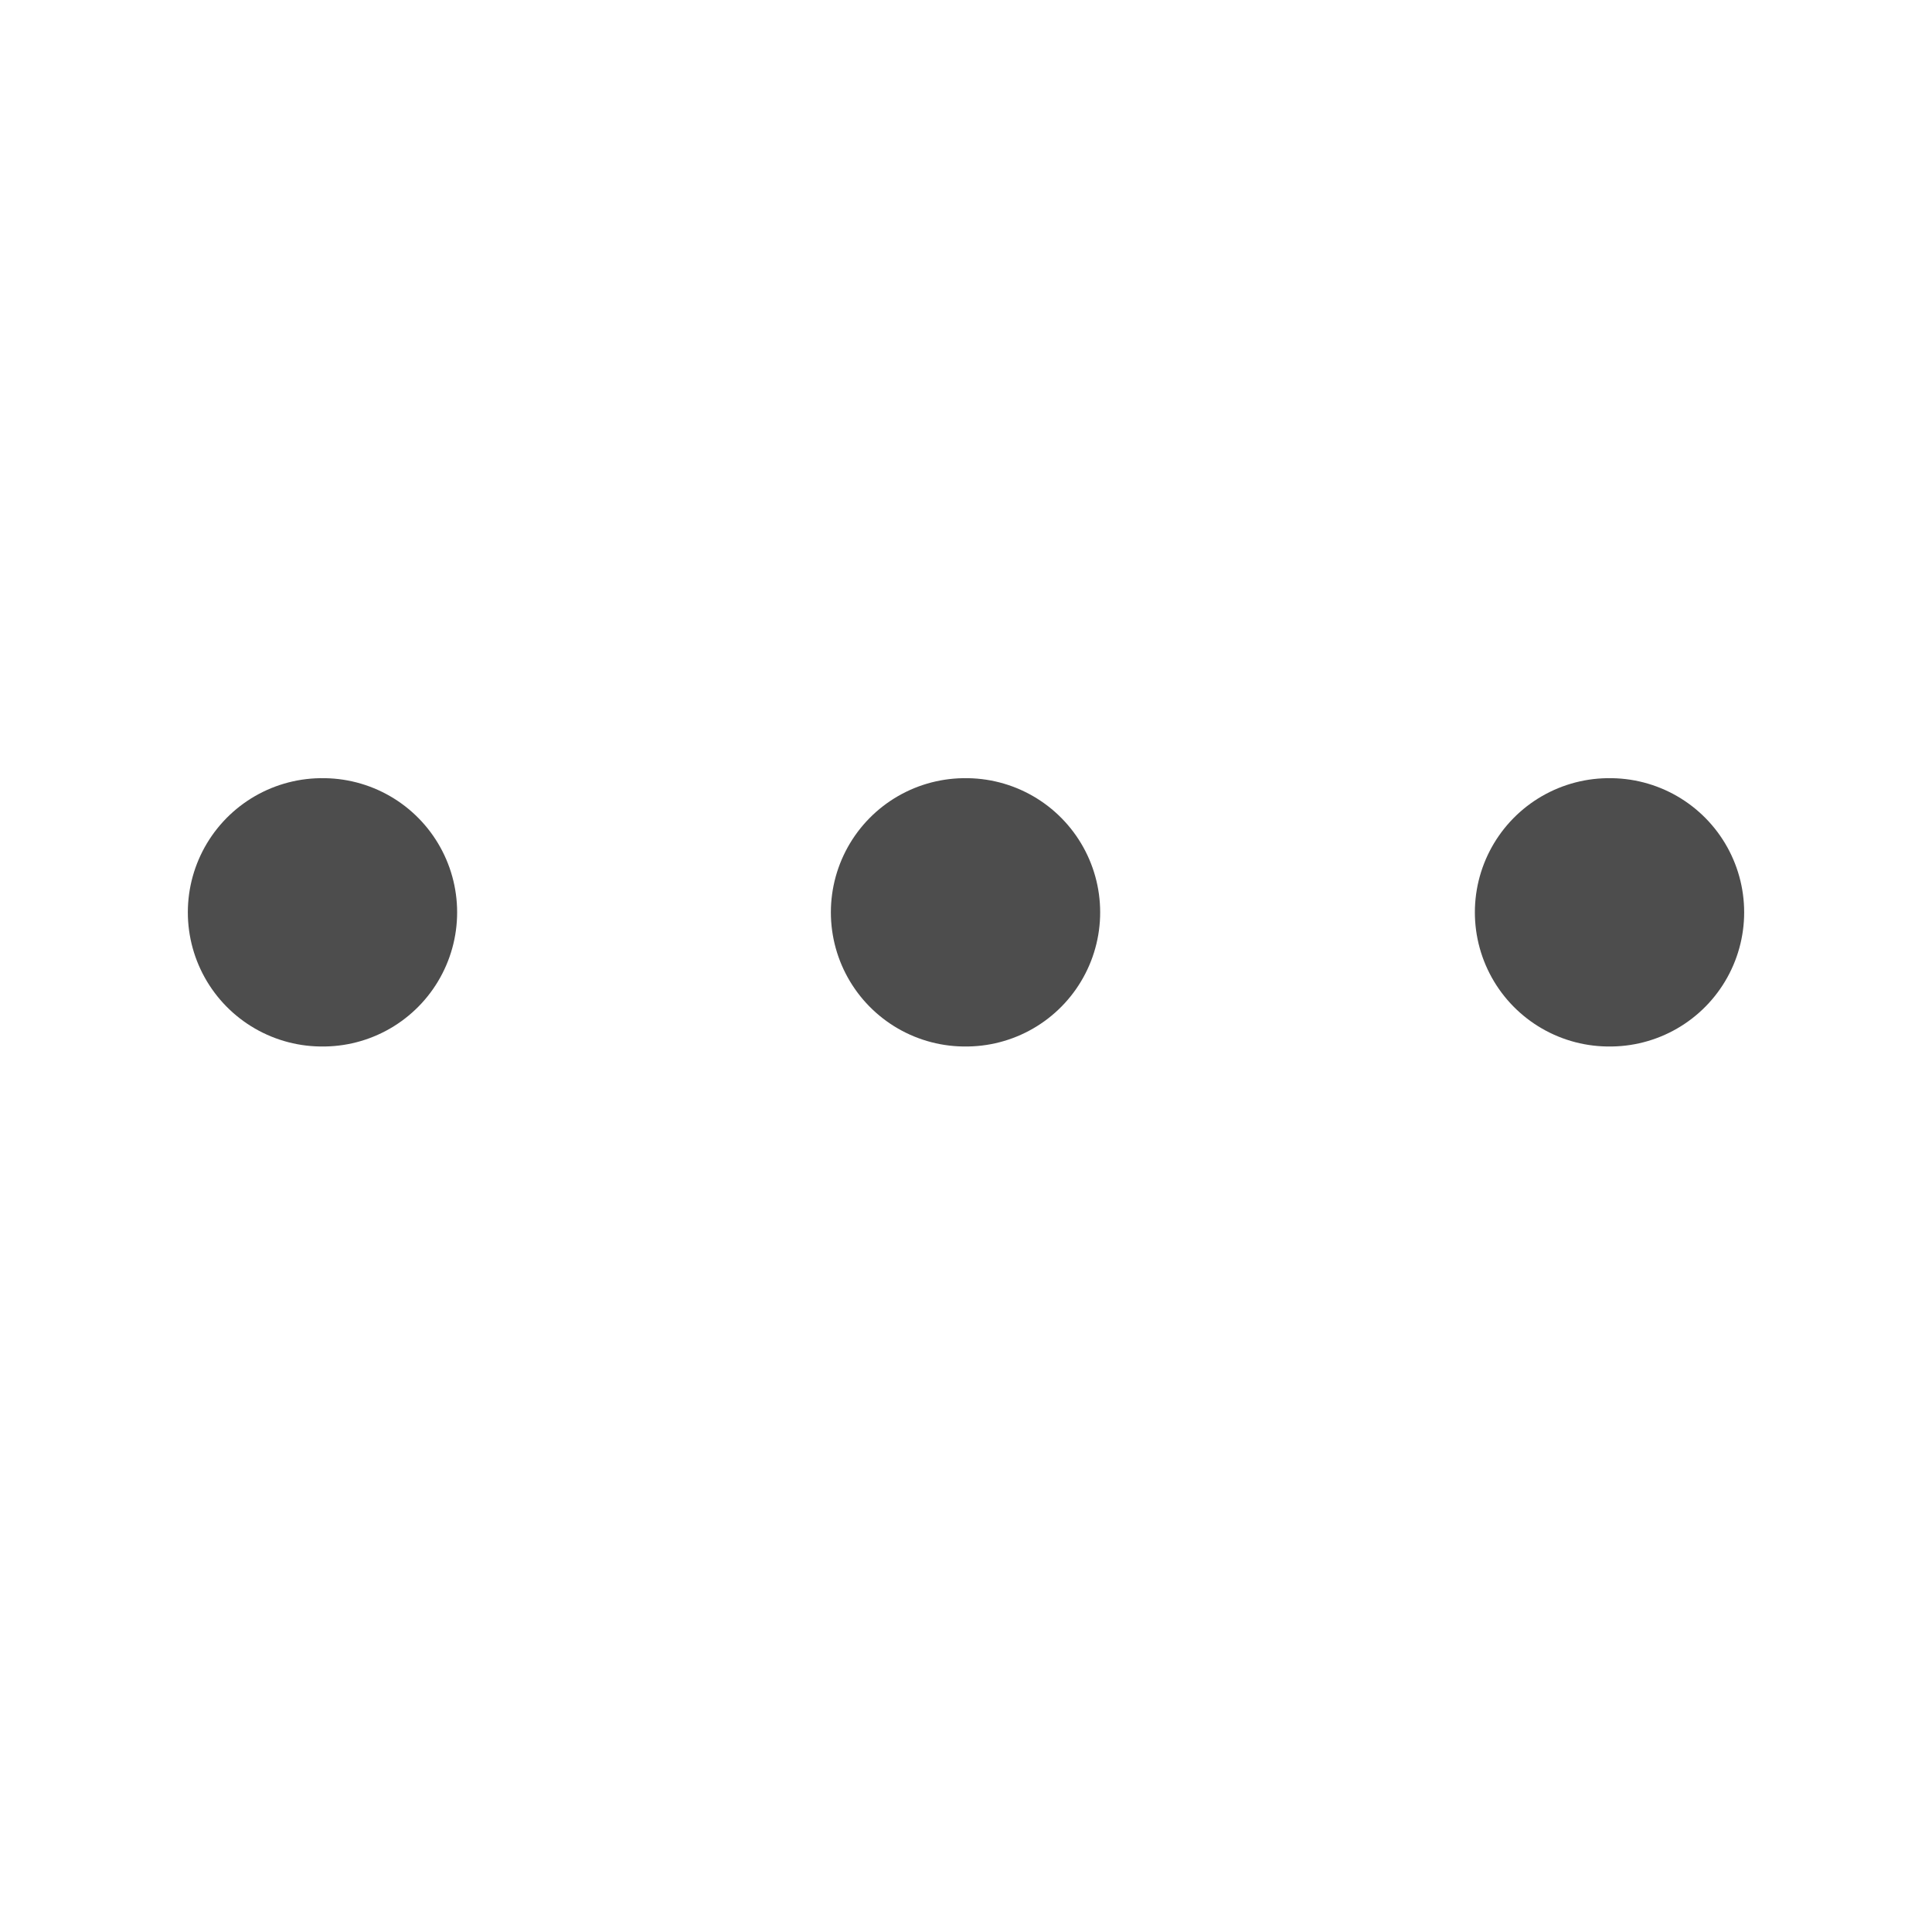
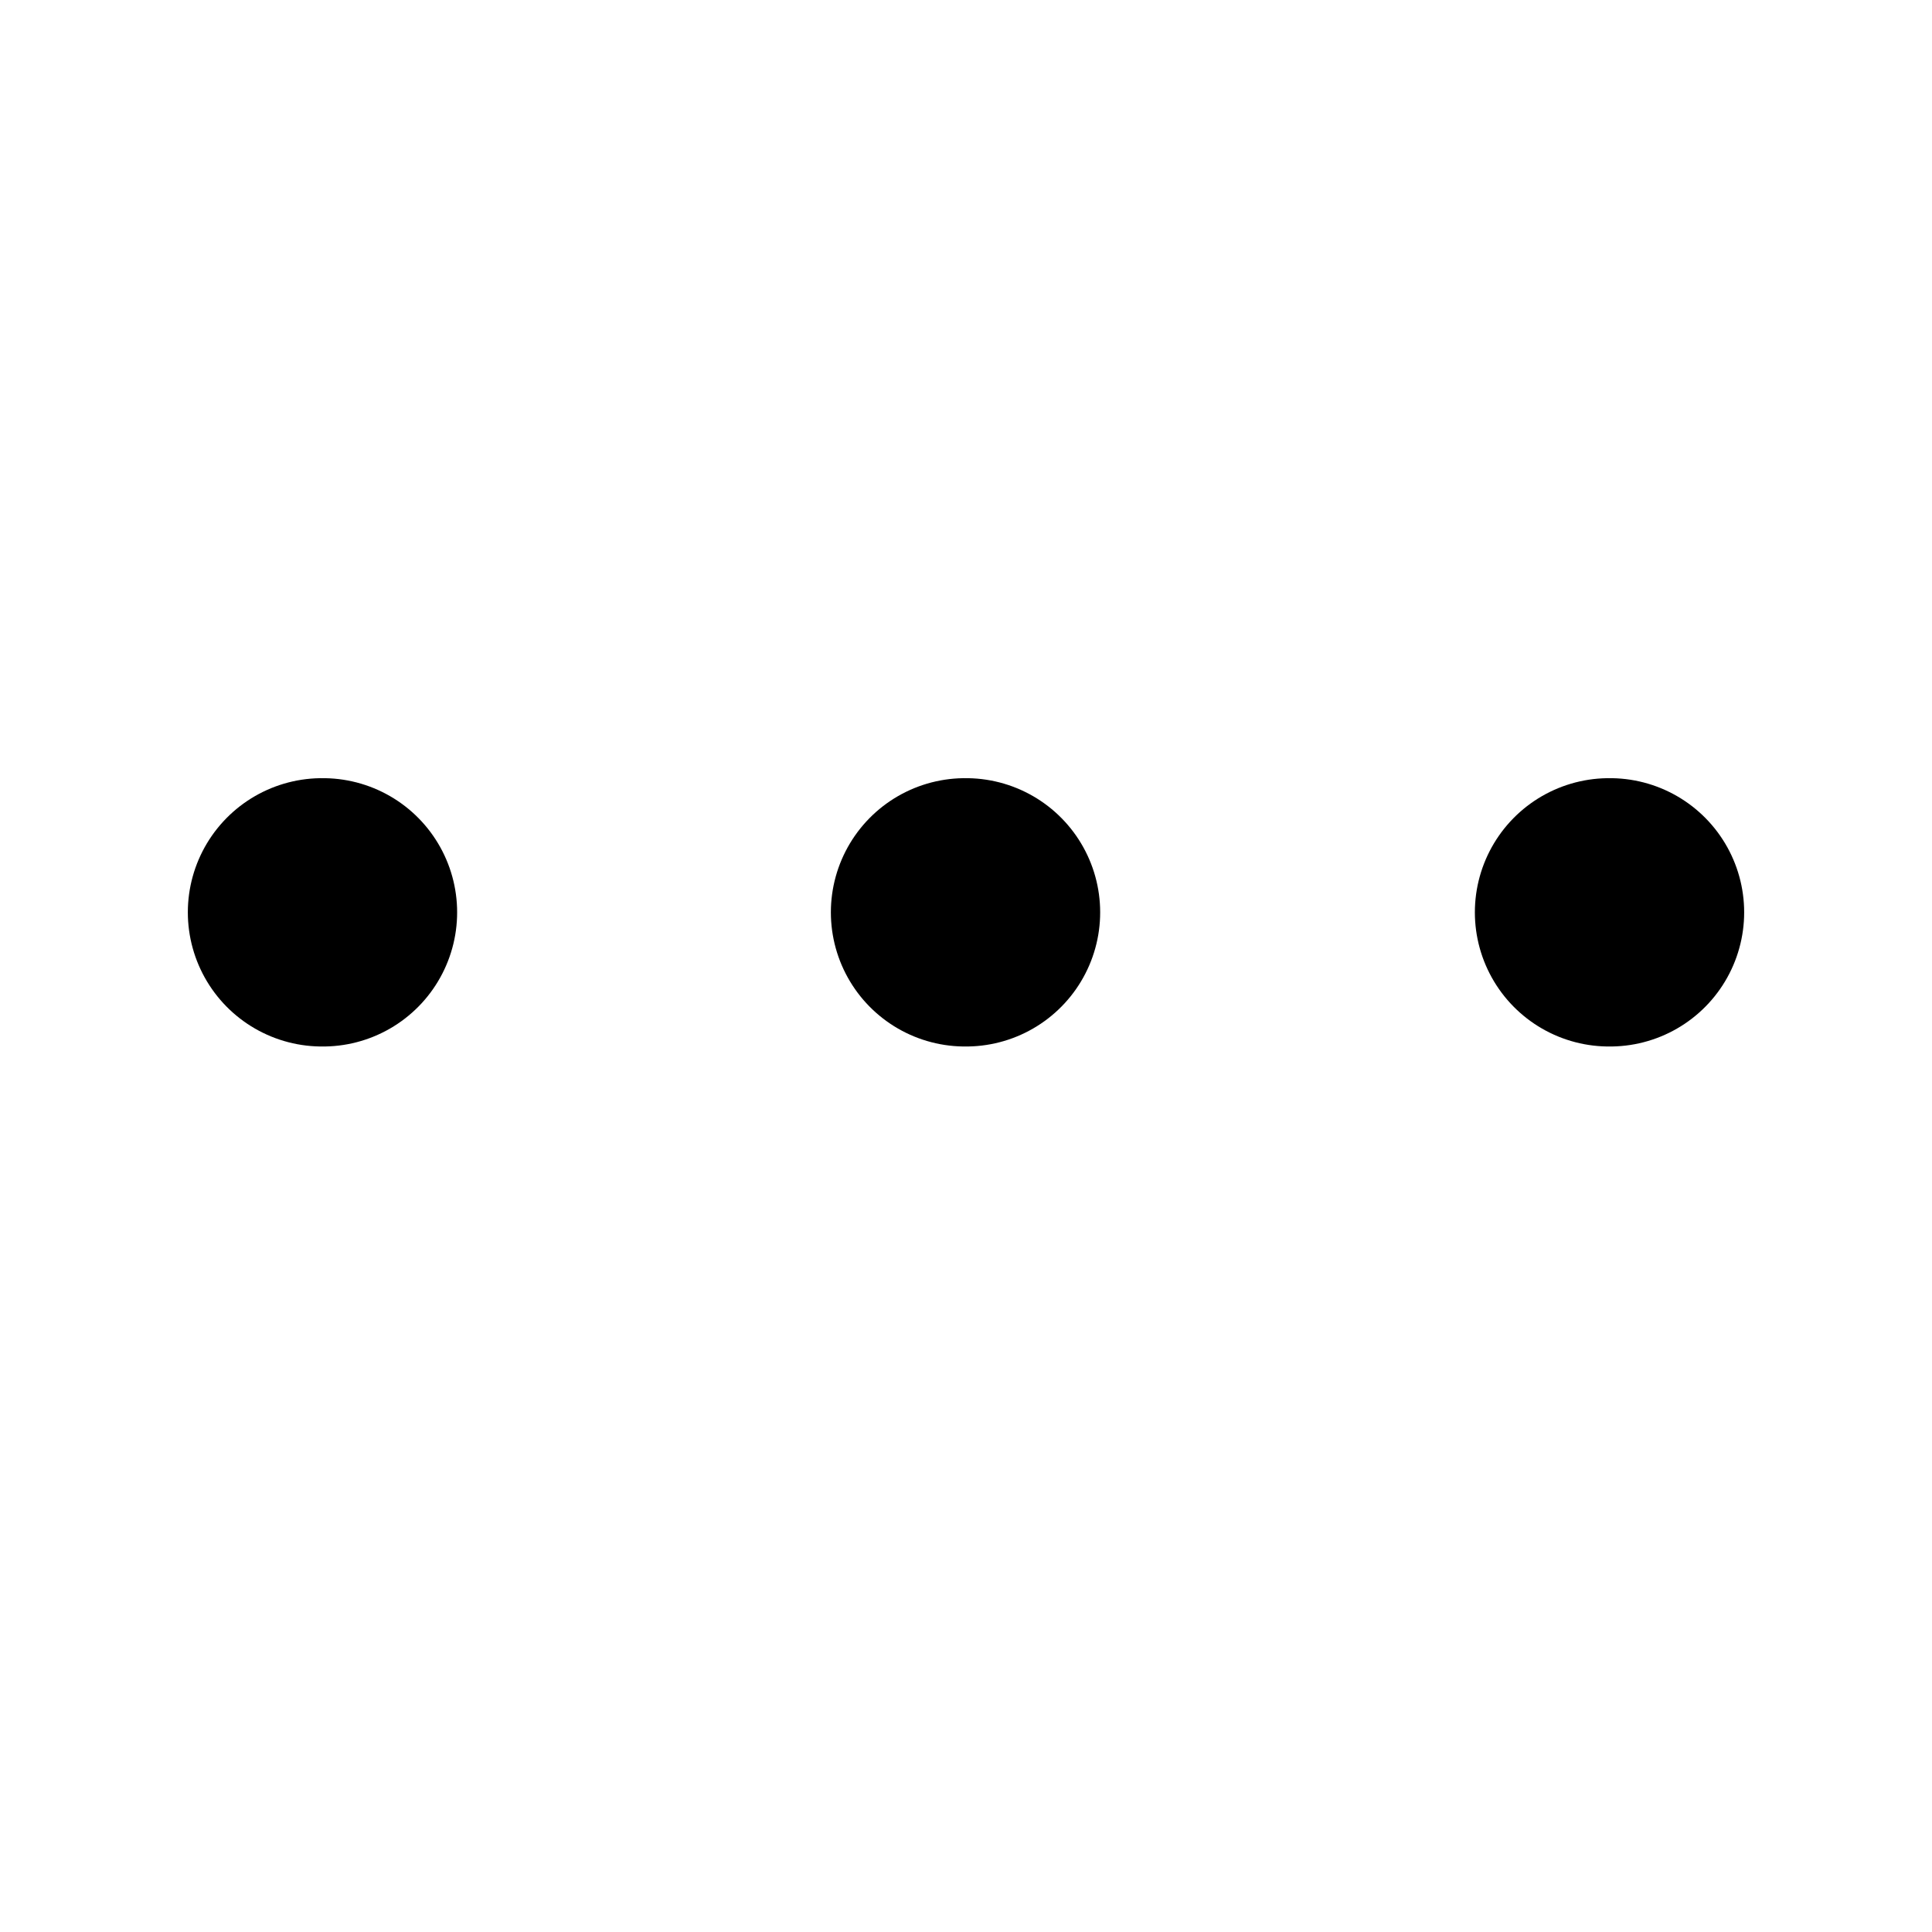
<svg xmlns="http://www.w3.org/2000/svg" width="18" height="18" viewBox="0 0 18 18" fill="none">
-   <path d="M8.991 8.5H9" stroke="#4D4D4D" stroke-width="2.5" stroke-linecap="round" stroke-linejoin="round" />
-   <path d="M14.991 8.5H15" stroke="#4D4D4D" stroke-width="2.5" stroke-linecap="round" stroke-linejoin="round" />
-   <path d="M3 8.5H3.009" stroke="#4D4D4D" stroke-width="2.5" stroke-linecap="round" stroke-linejoin="round" />
+   <path d="M8.991 8.5H9" stroke="currentColor" stroke-width="2.5" stroke-linecap="round" stroke-linejoin="round" />
+   <path d="M14.991 8.5H15" stroke="currentColor" stroke-width="2.5" stroke-linecap="round" stroke-linejoin="round" />
+   <path d="M3 8.5H3.009" stroke="currentColor" stroke-width="2.5" stroke-linecap="round" stroke-linejoin="round" />
</svg>
